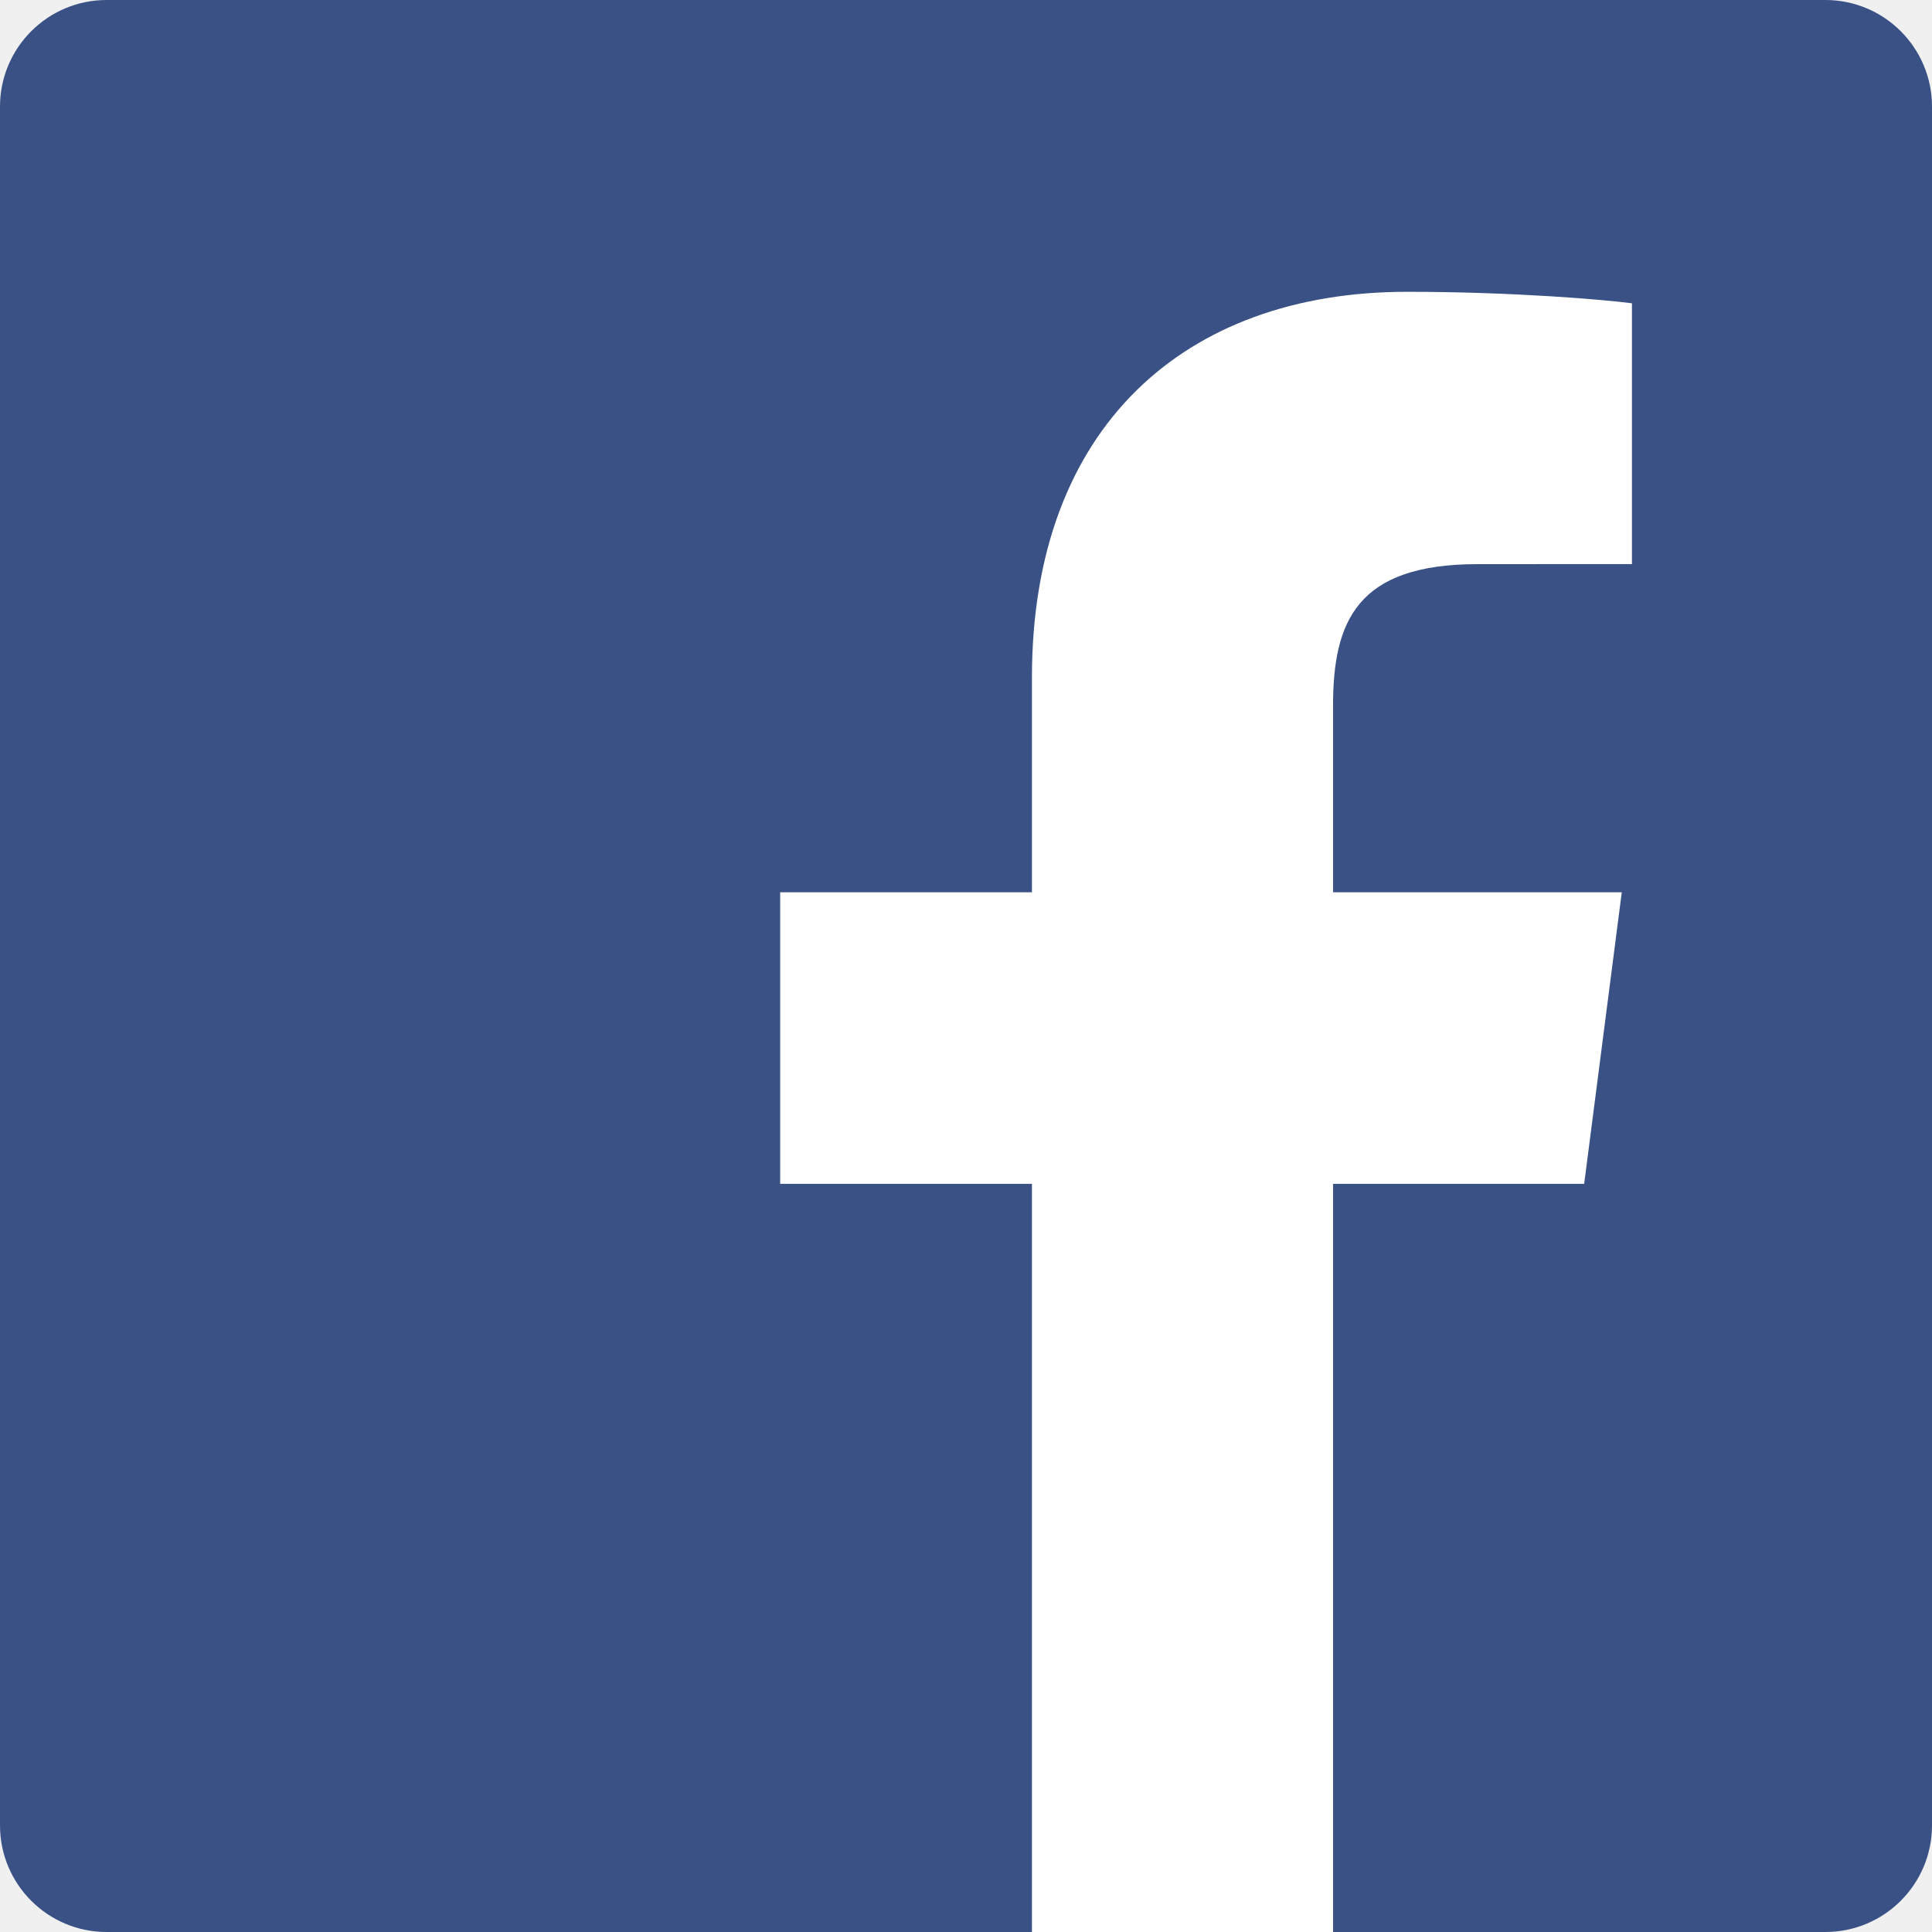
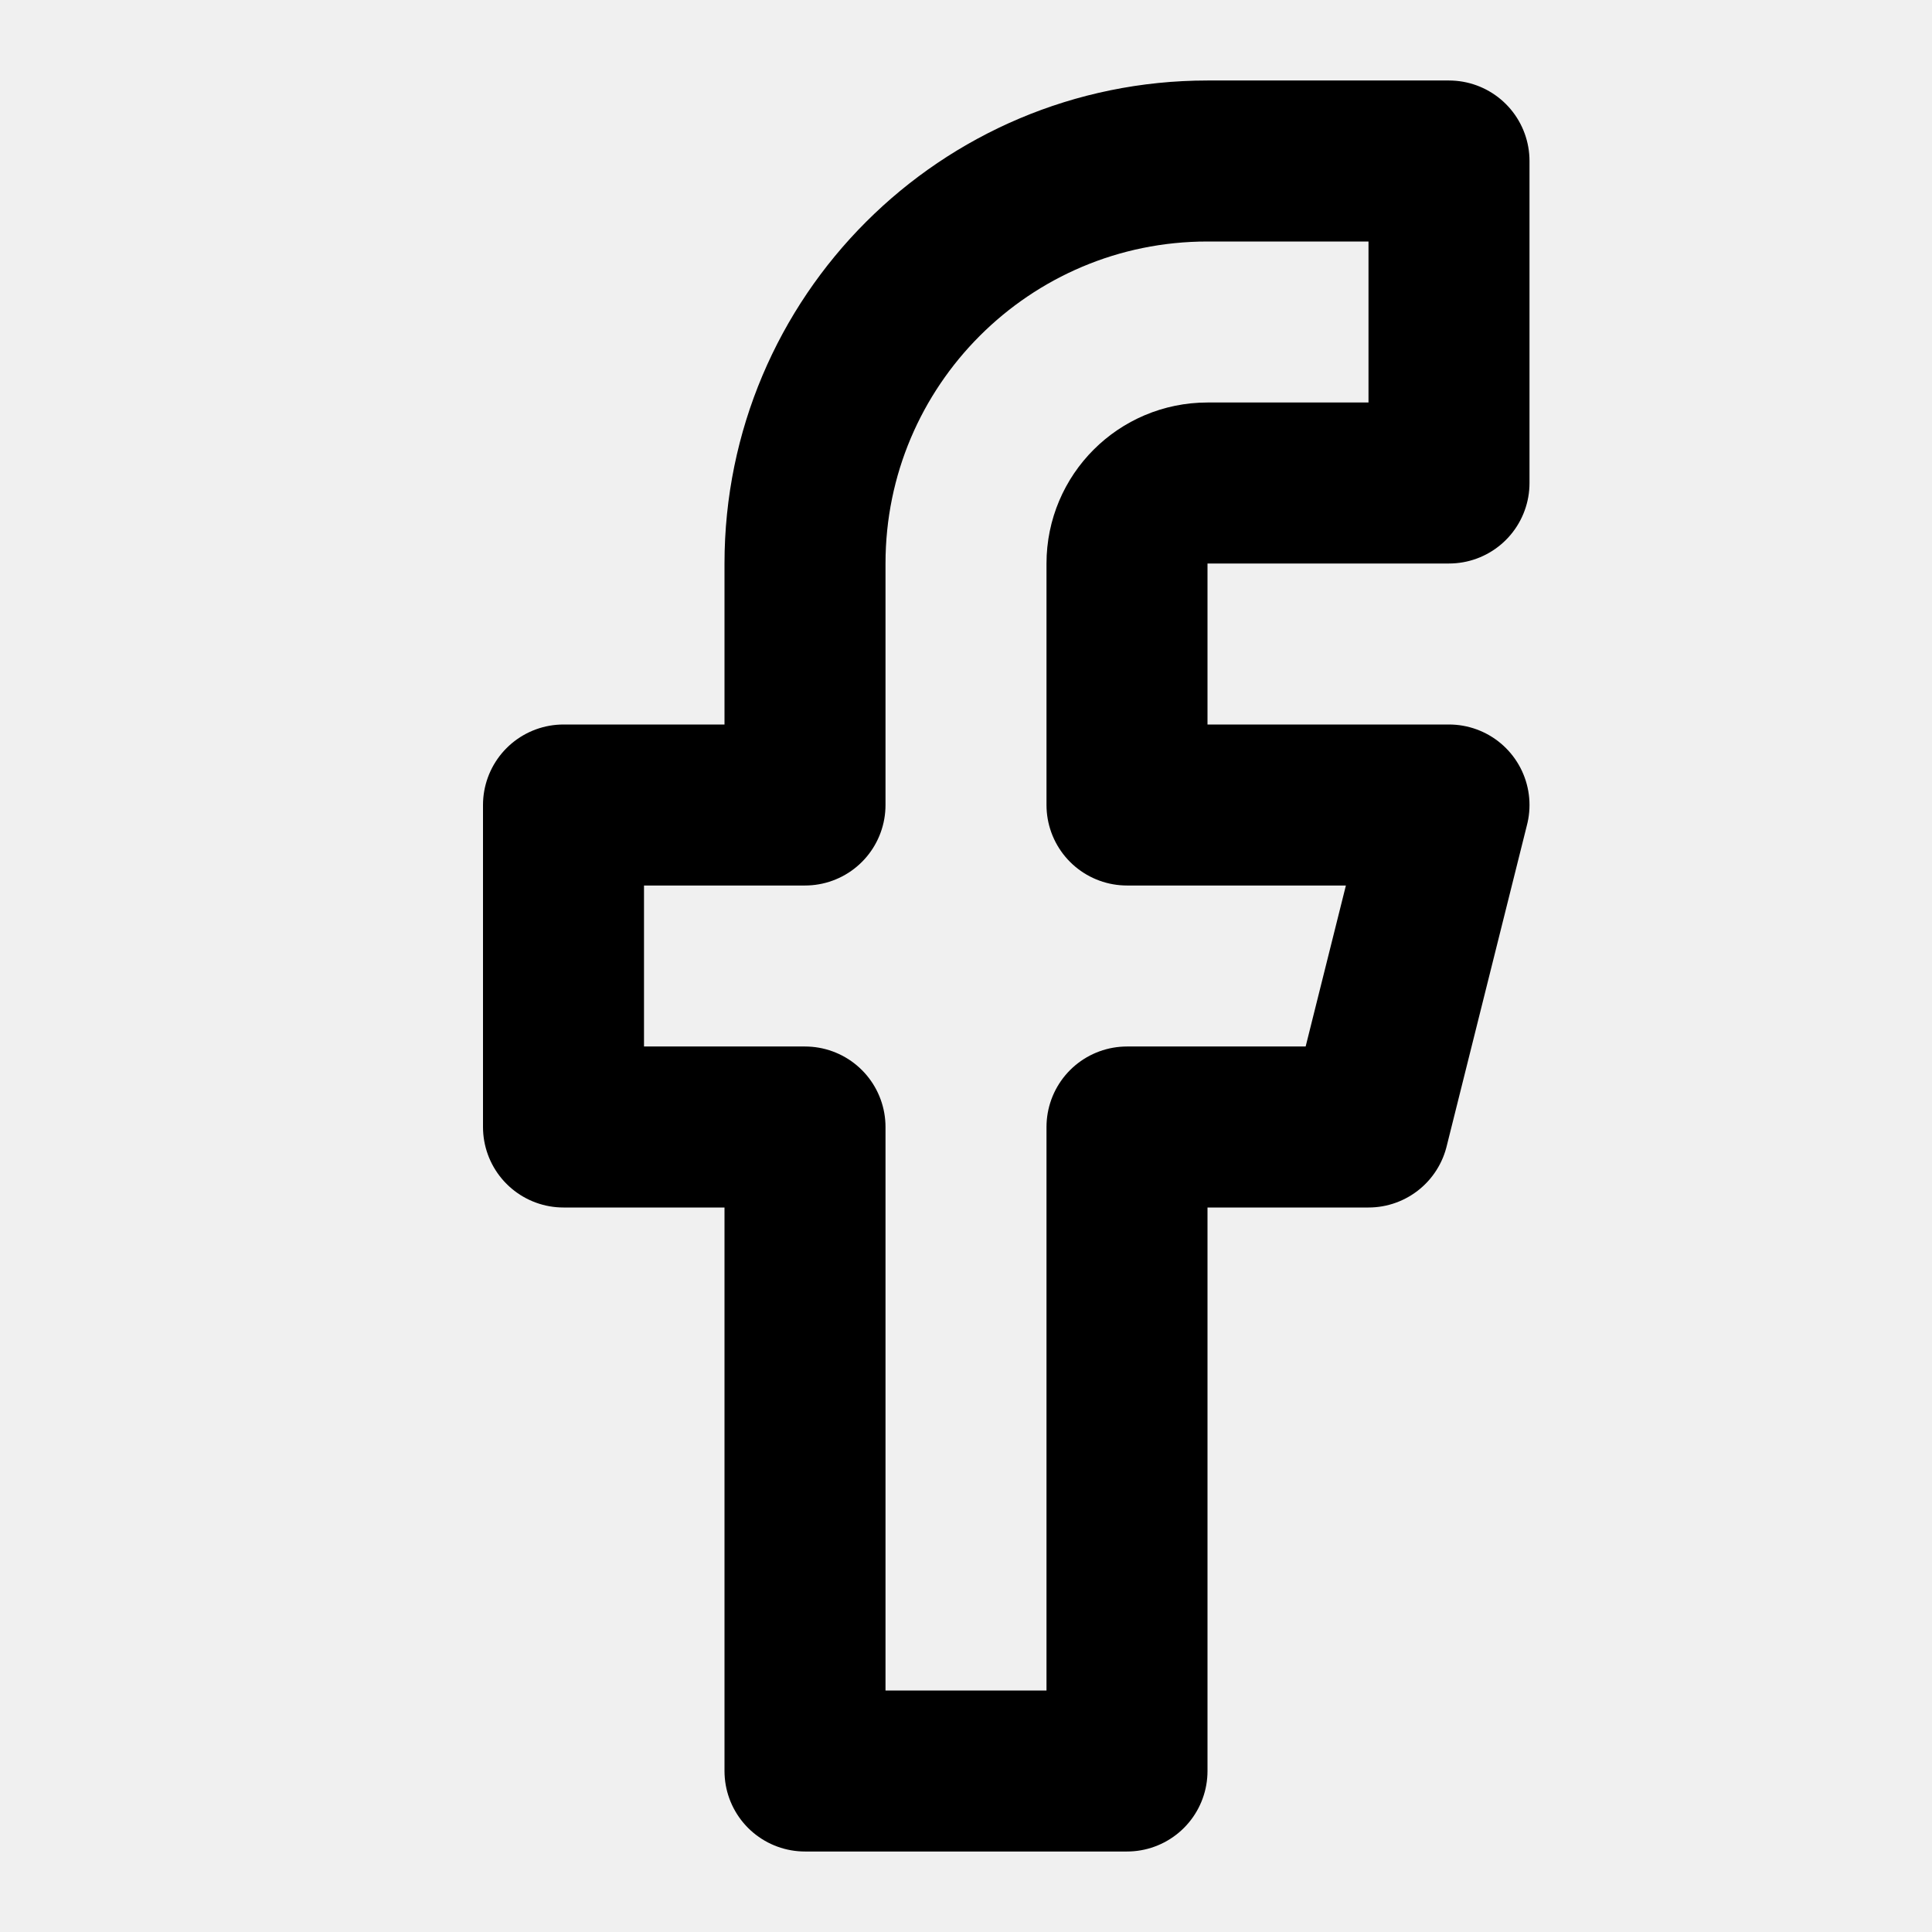
- <svg xmlns="http://www.w3.org/2000/svg" aria-hidden="true" role="img" class="iconify iconify--logos" width="32" height="32" preserveAspectRatio="xMidYMid meet" viewBox="0 0 256 256">
-   <path d="M241.871 256.001c7.802 0 14.129-6.326 14.129-14.129V14.129C256 6.325 249.673 0 241.871 0H14.129C6.324 0 0 6.325 0 14.129v227.743c0 7.803 6.324 14.129 14.129 14.129h227.742" fill="#395185" />
-   <path d="M176.635 256.001v-99.137h33.277l4.982-38.635h-38.259V93.561c0-11.186 3.107-18.809 19.148-18.809l20.459-.009V40.188c-3.54-.471-15.684-1.523-29.812-1.523c-29.498 0-49.692 18.005-49.692 51.071v28.493h-33.362v38.635h33.362v99.137h39.897" fill="#FFF" />
+ <svg xmlns="http://www.w3.org/2000/svg" width="24" height="24" viewBox="0 0 24 24" fill="none" stroke="currentColor" stroke-width="2" stroke-linecap="round" stroke-linejoin="round" class="feather feather-facebook">
+   <path d="M18 2h-3a5 5 0 0 0-5 5v3H7v4h3v8h4v-8h3l1-4h-4V7a1 1 0 0 1 1-1h3z" />
</svg>
